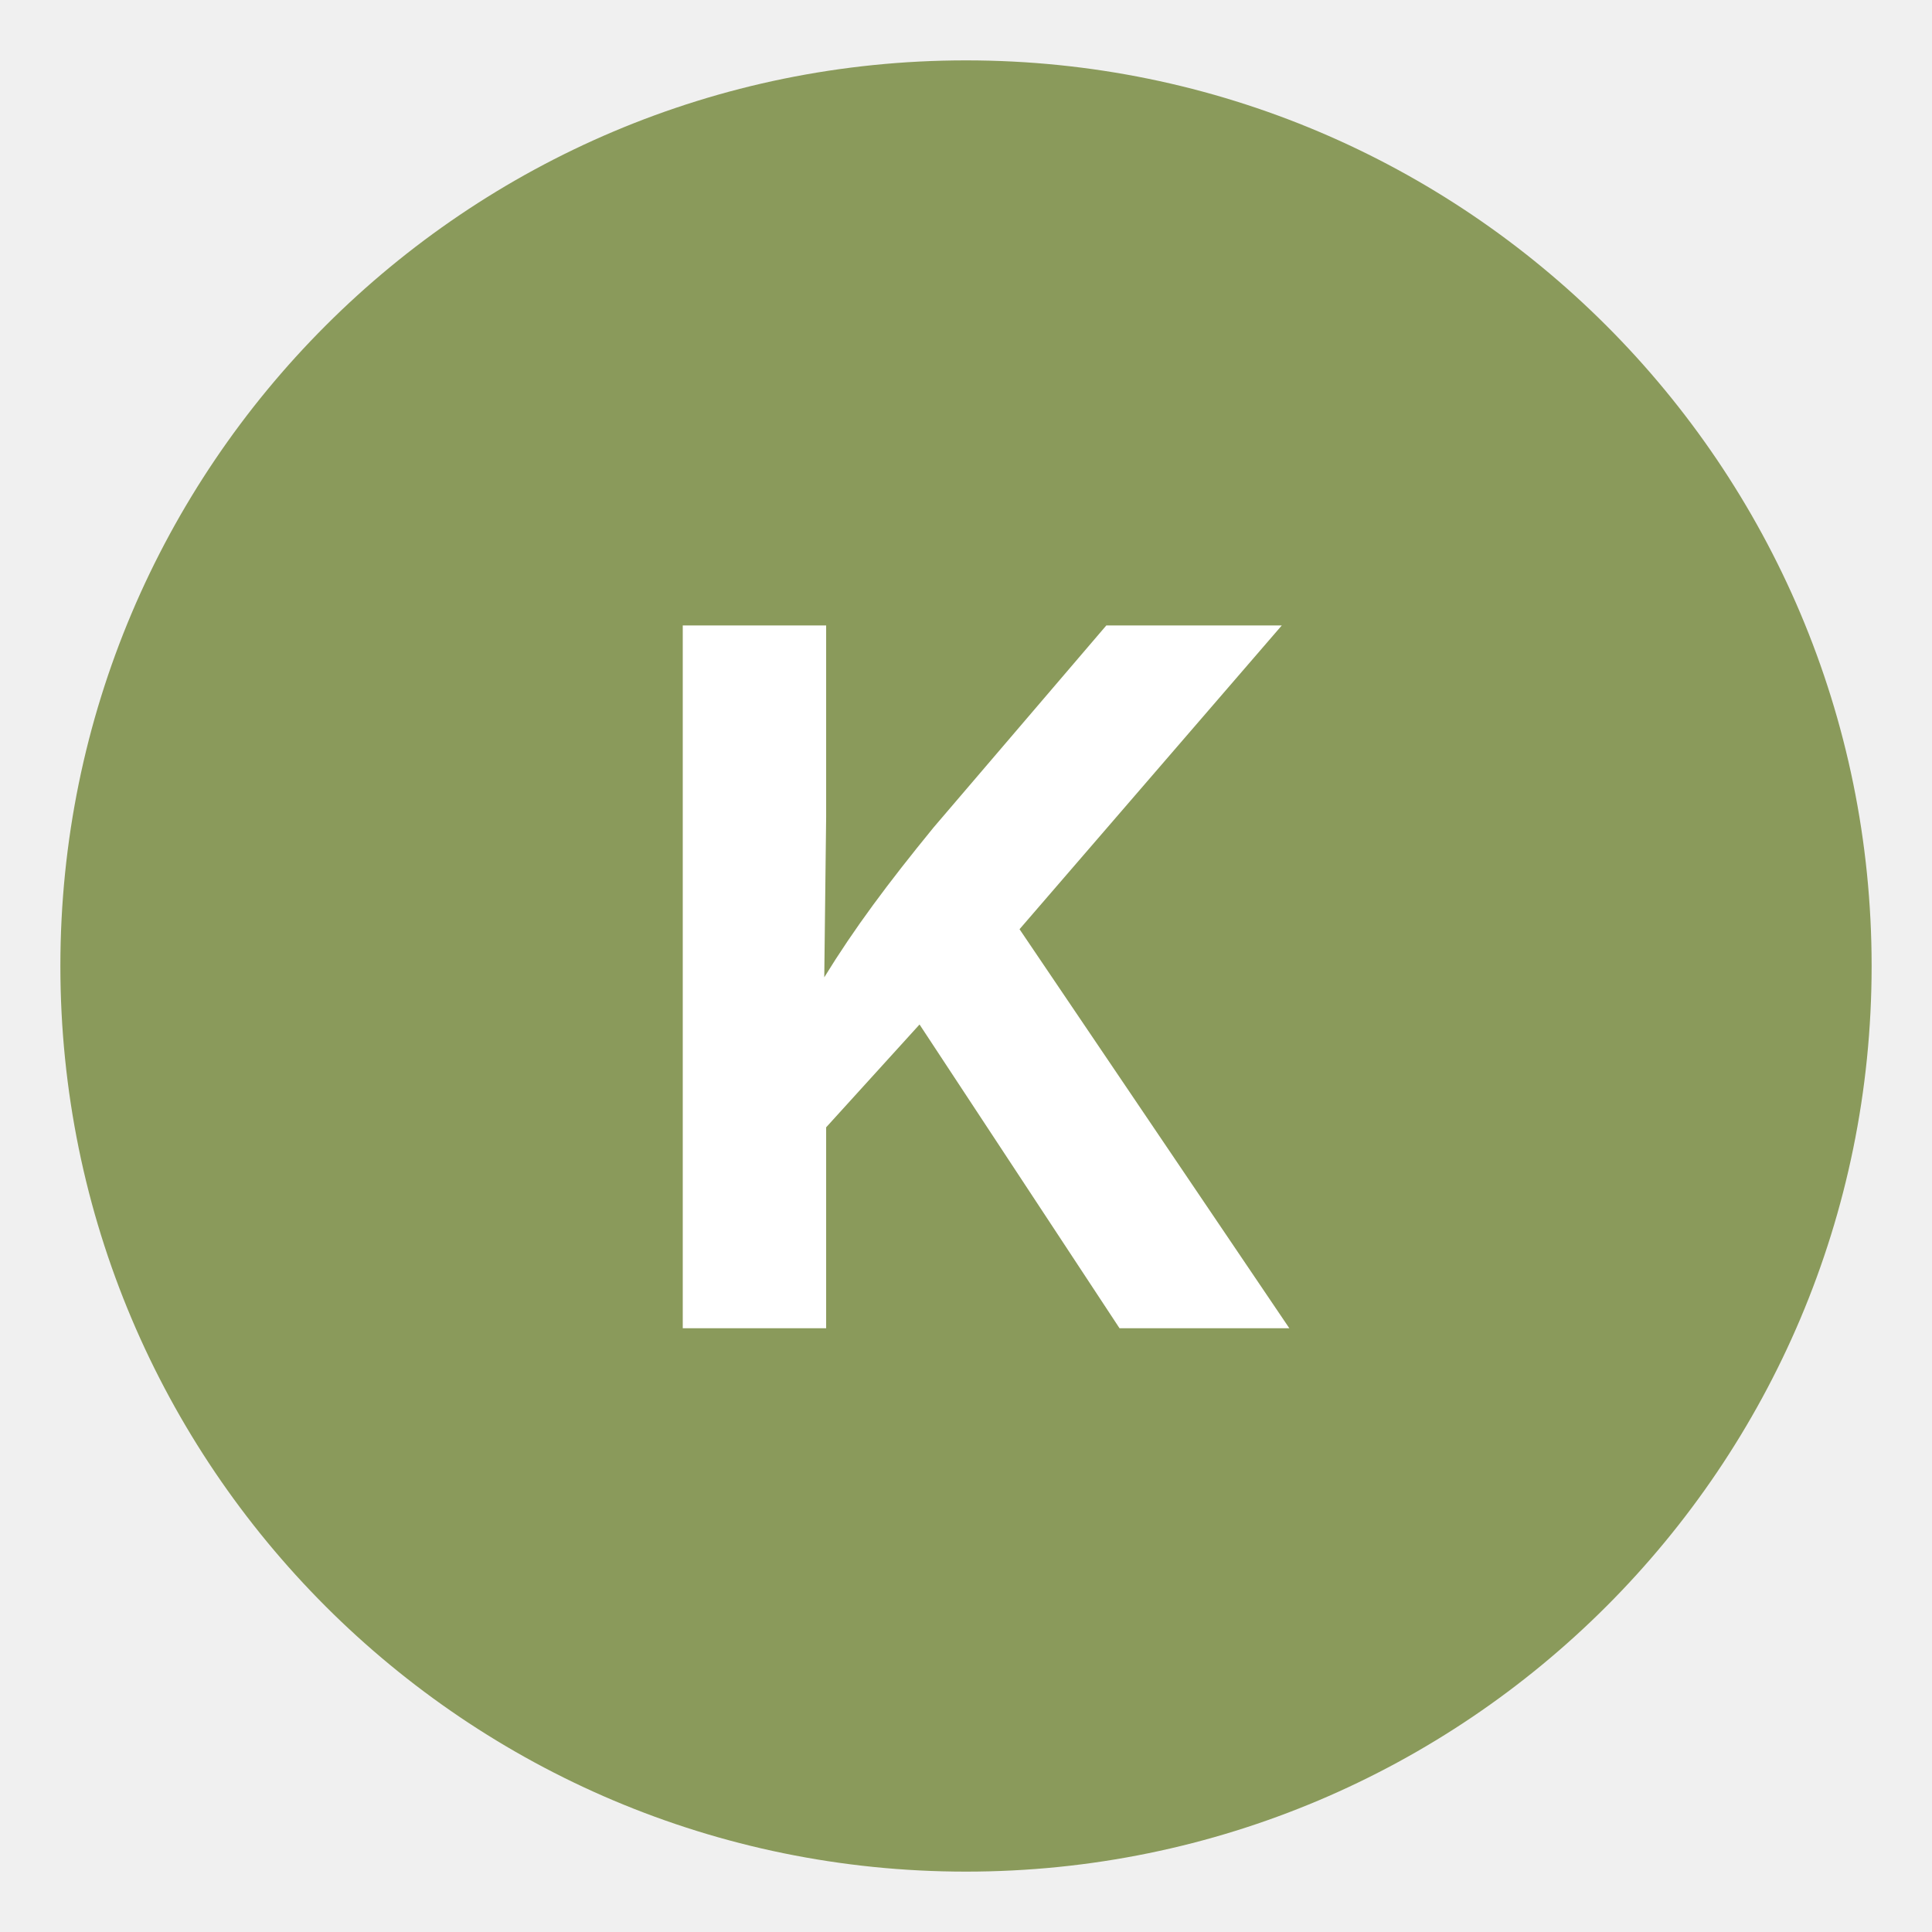
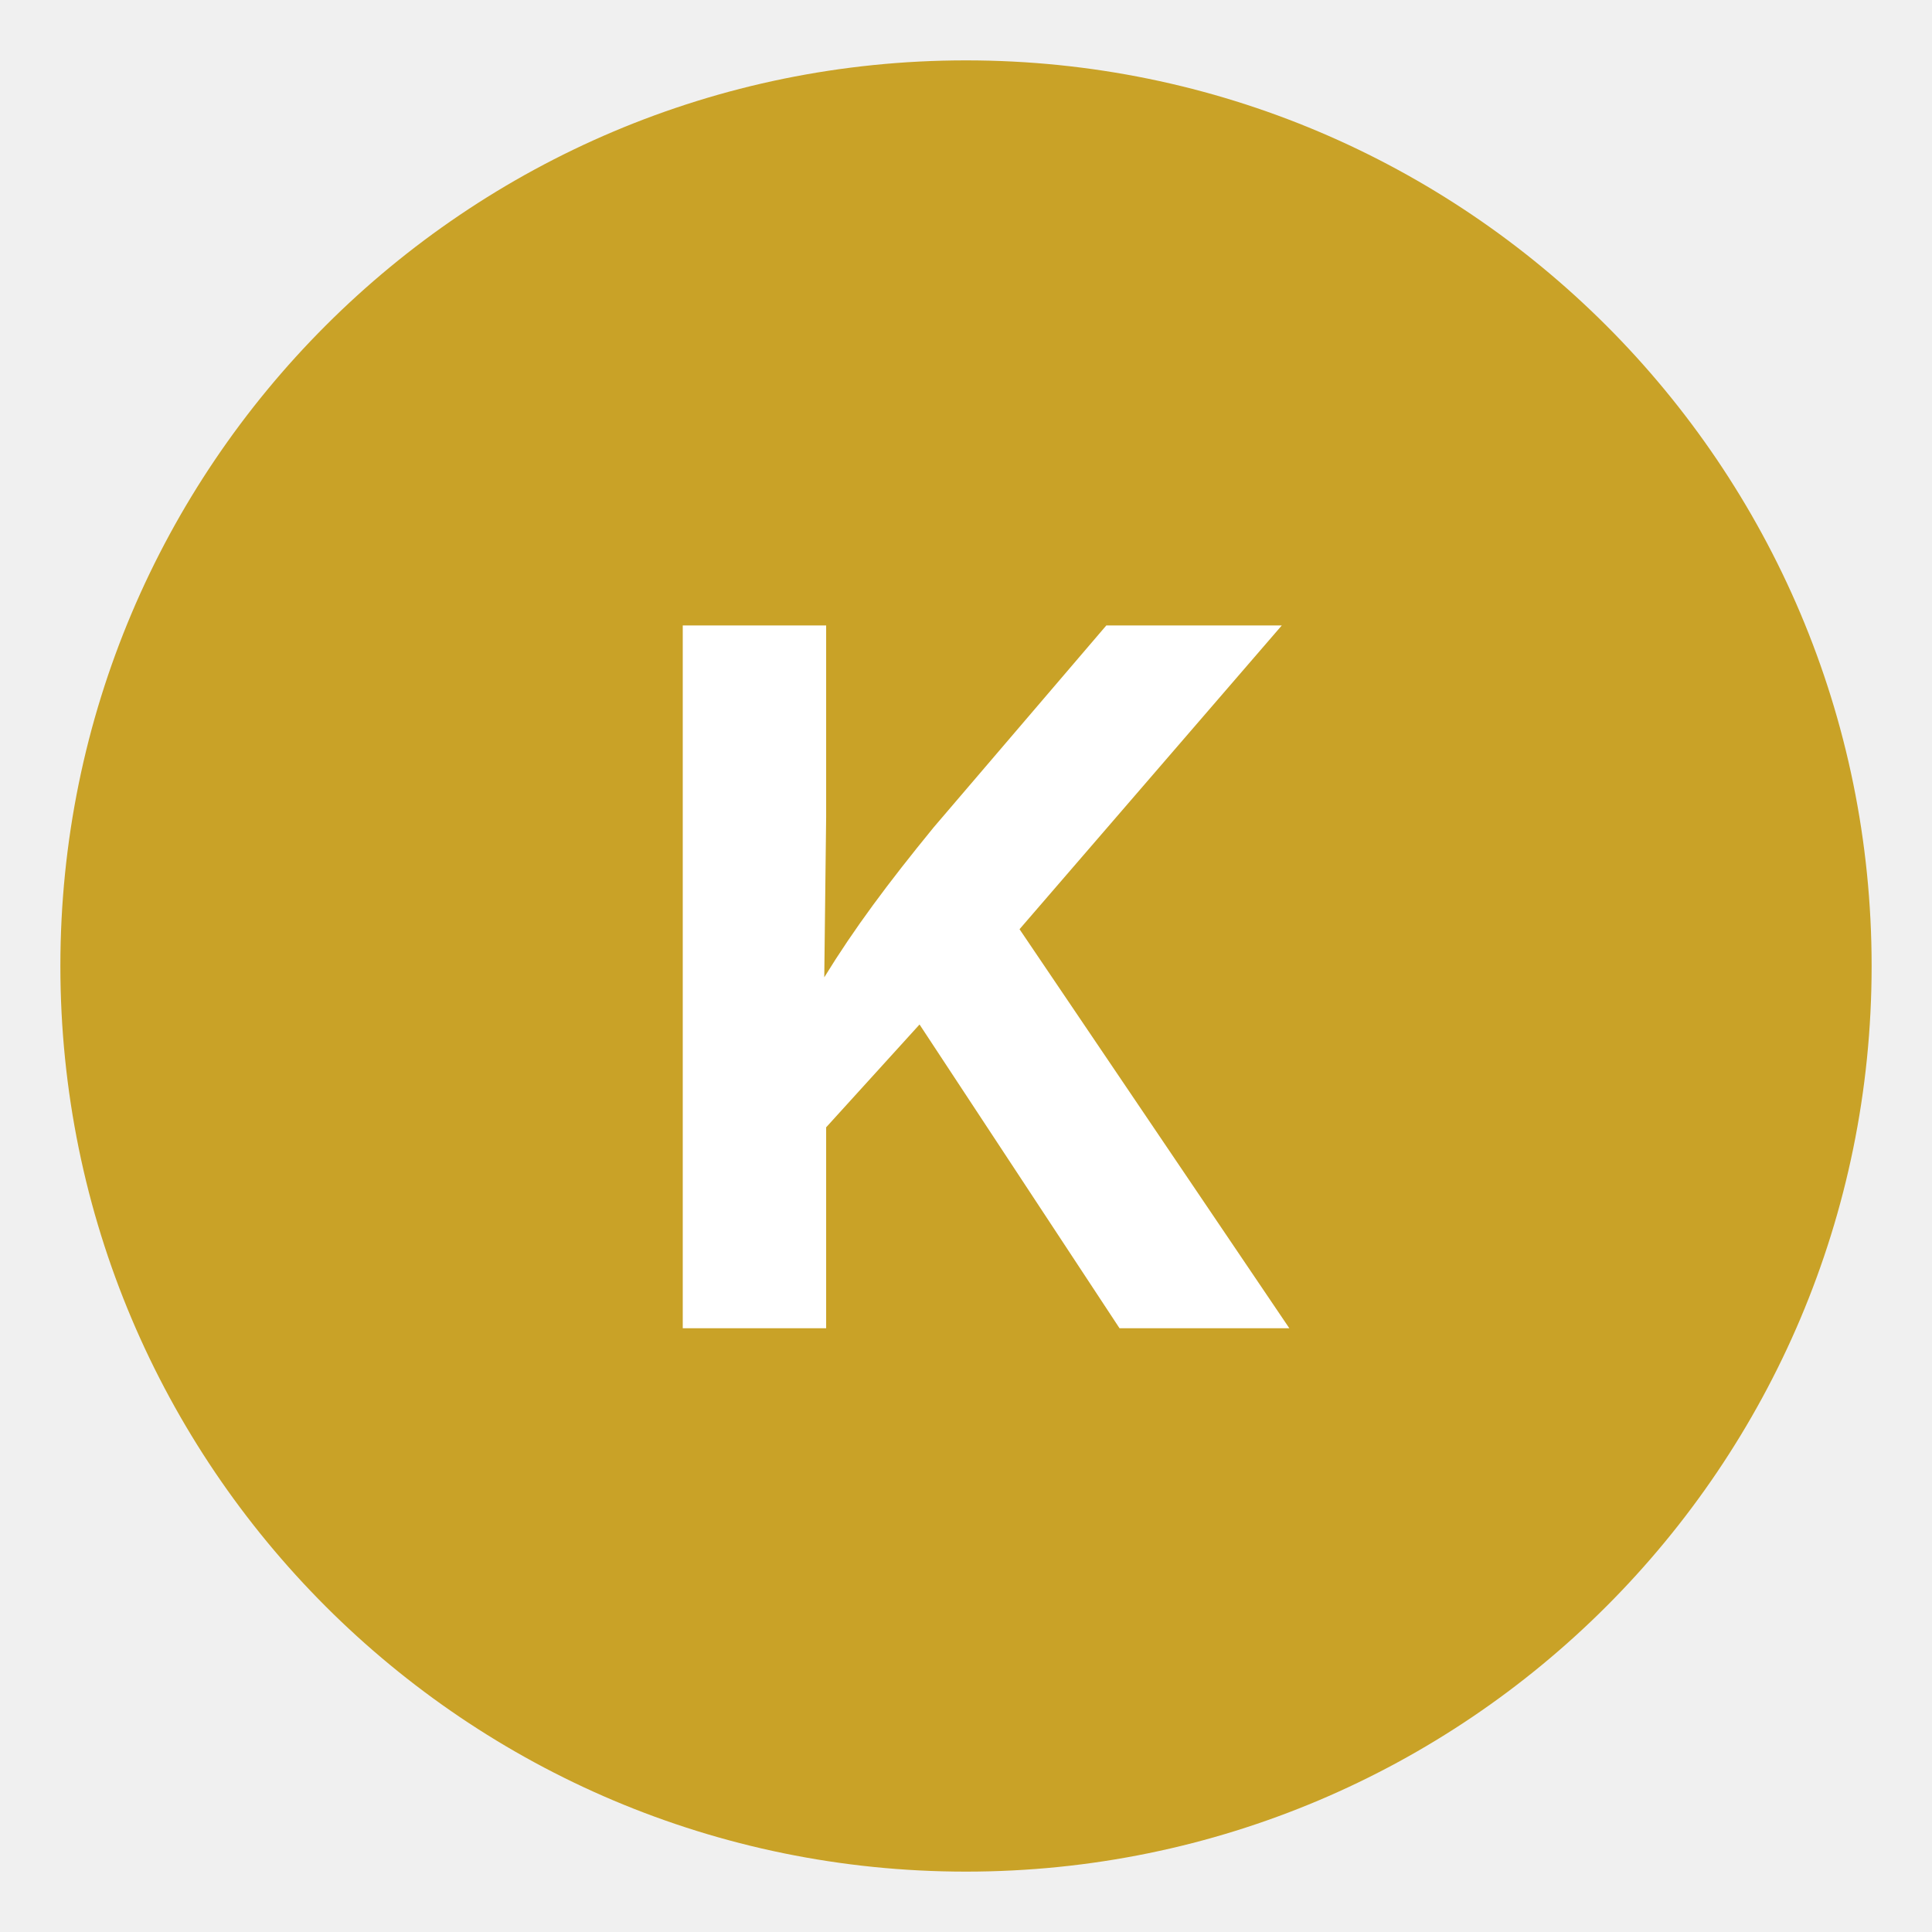
<svg xmlns="http://www.w3.org/2000/svg" viewBox="0 0 32 32">
-   <circle cx="16" cy="16" r="15" fill="#8A9A5B" />
+   <circle cx="16" cy="16" r="15" fill="#C9A227" />
  <text x="16" y="22" text-anchor="middle" fill="#fff" font-size="16" font-family="Inter, sans-serif" font-weight="700">K</text>
</svg>
